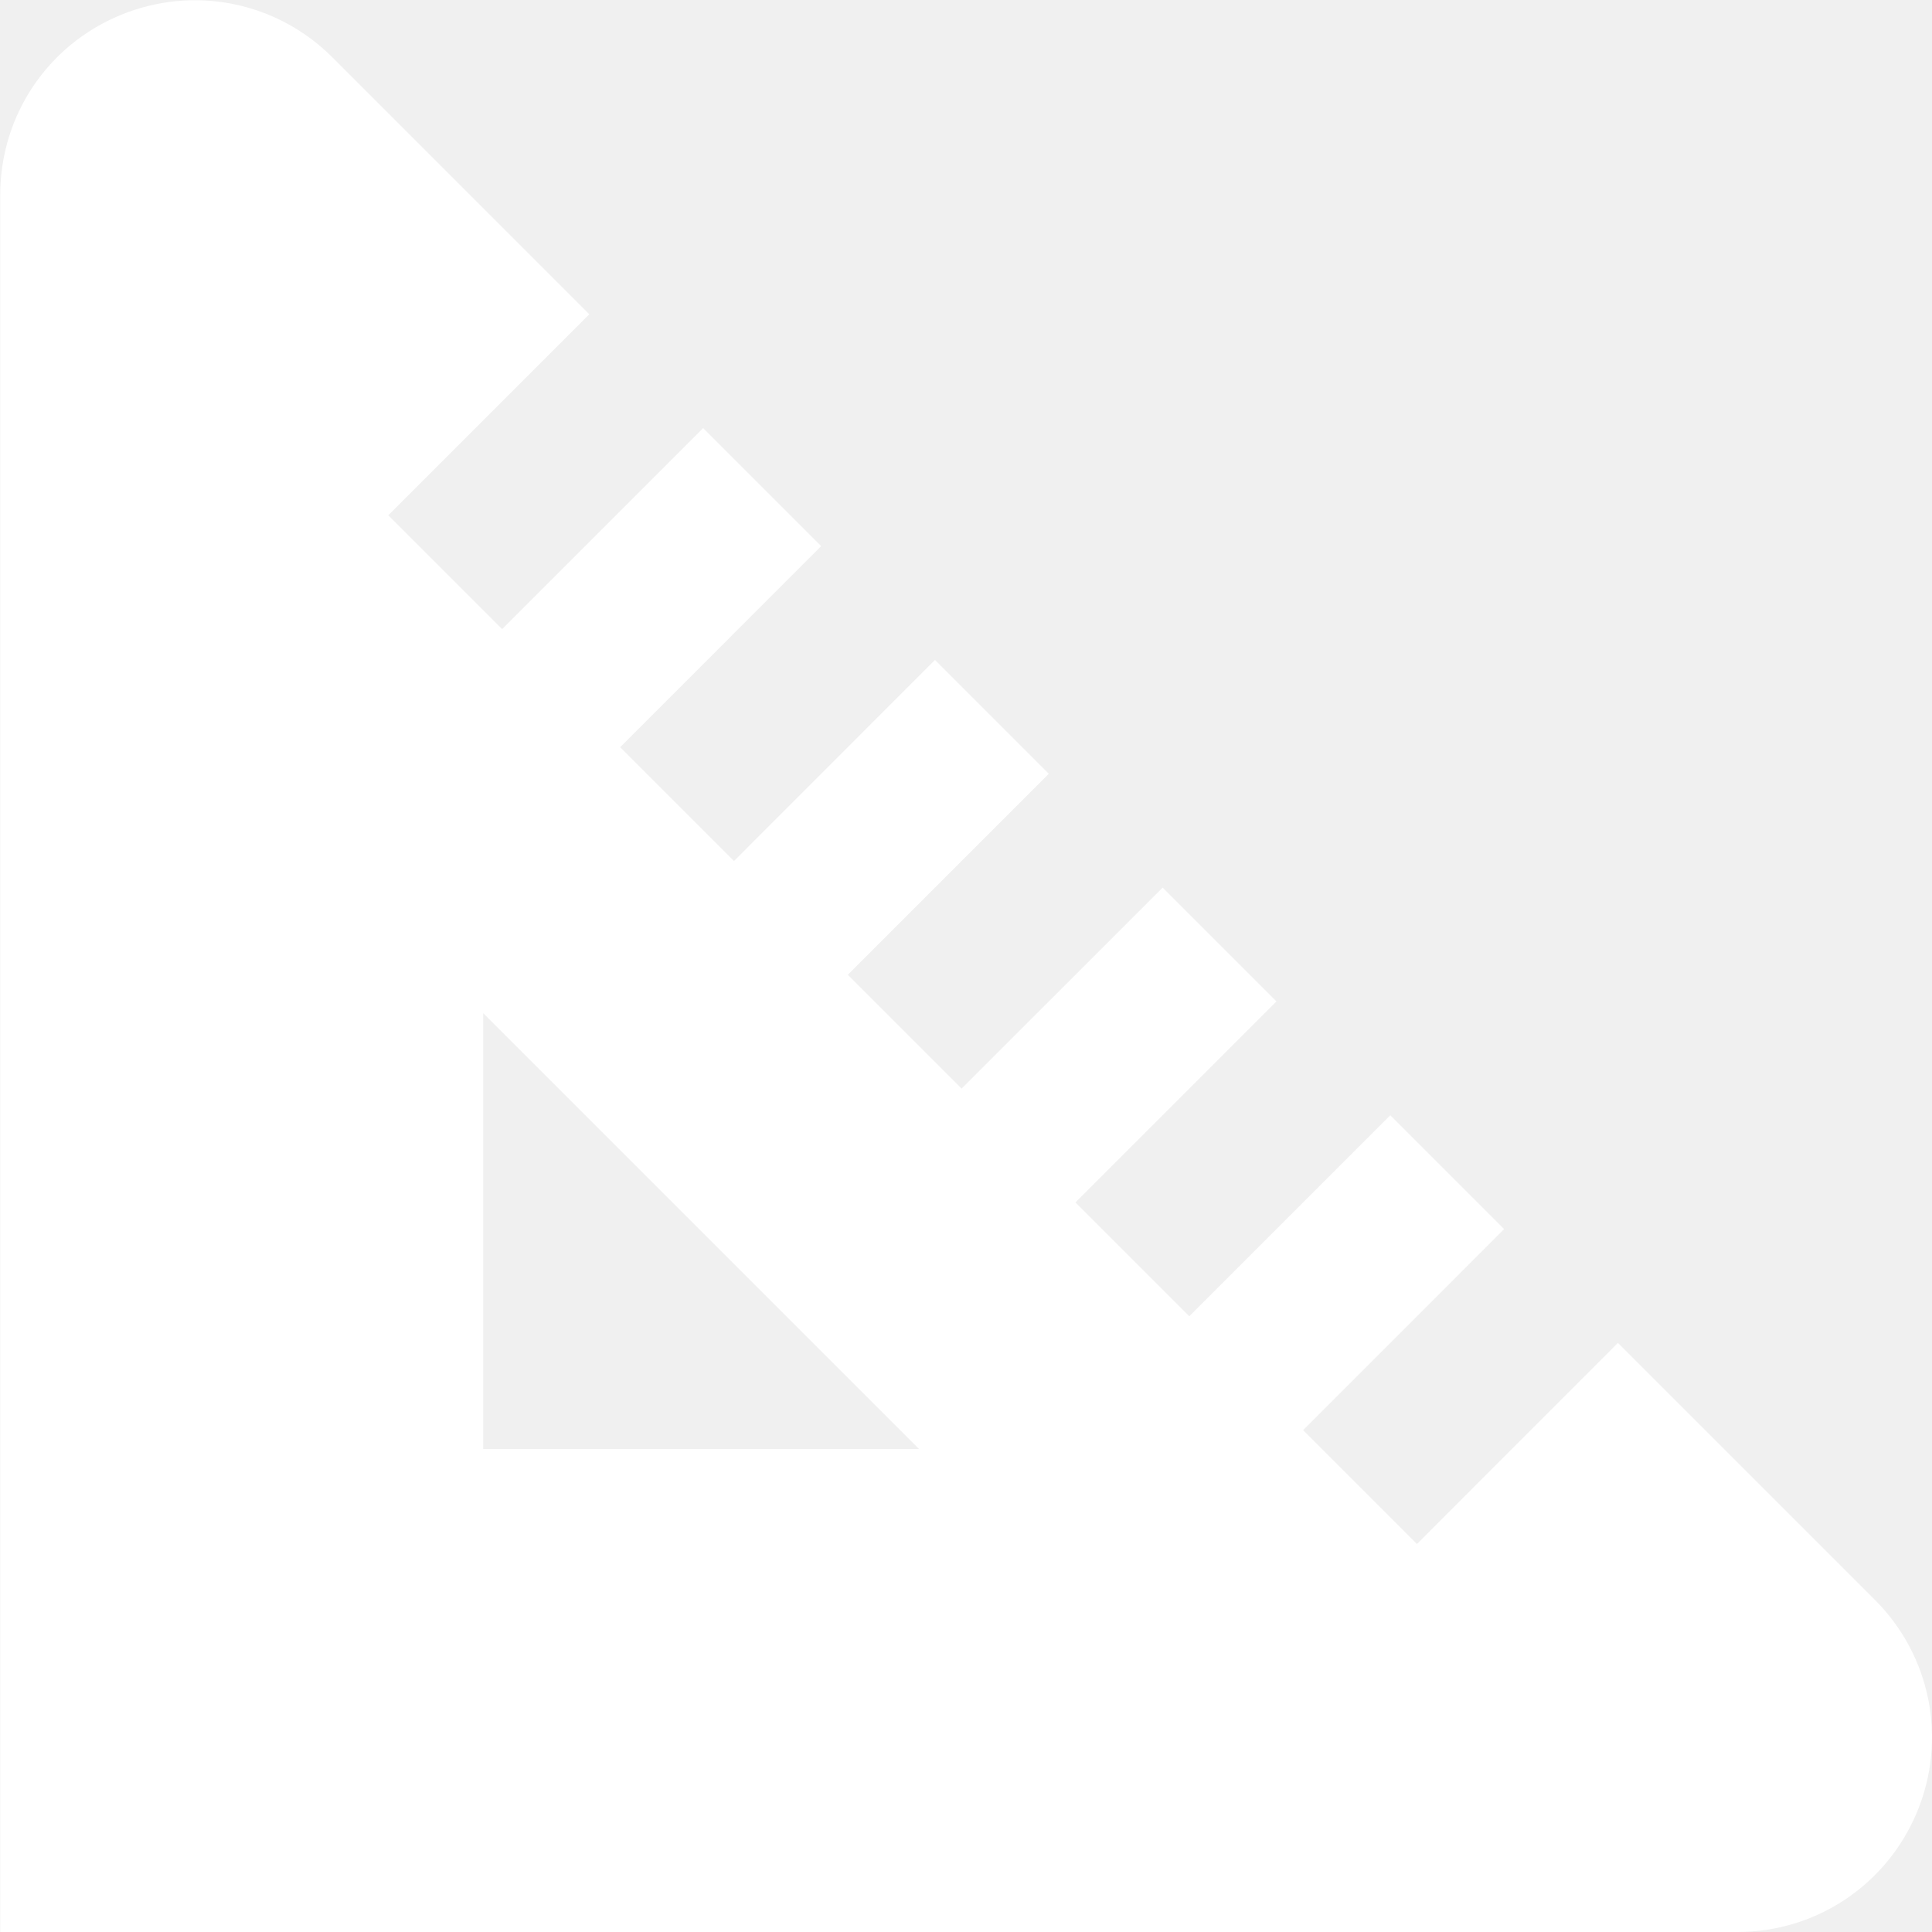
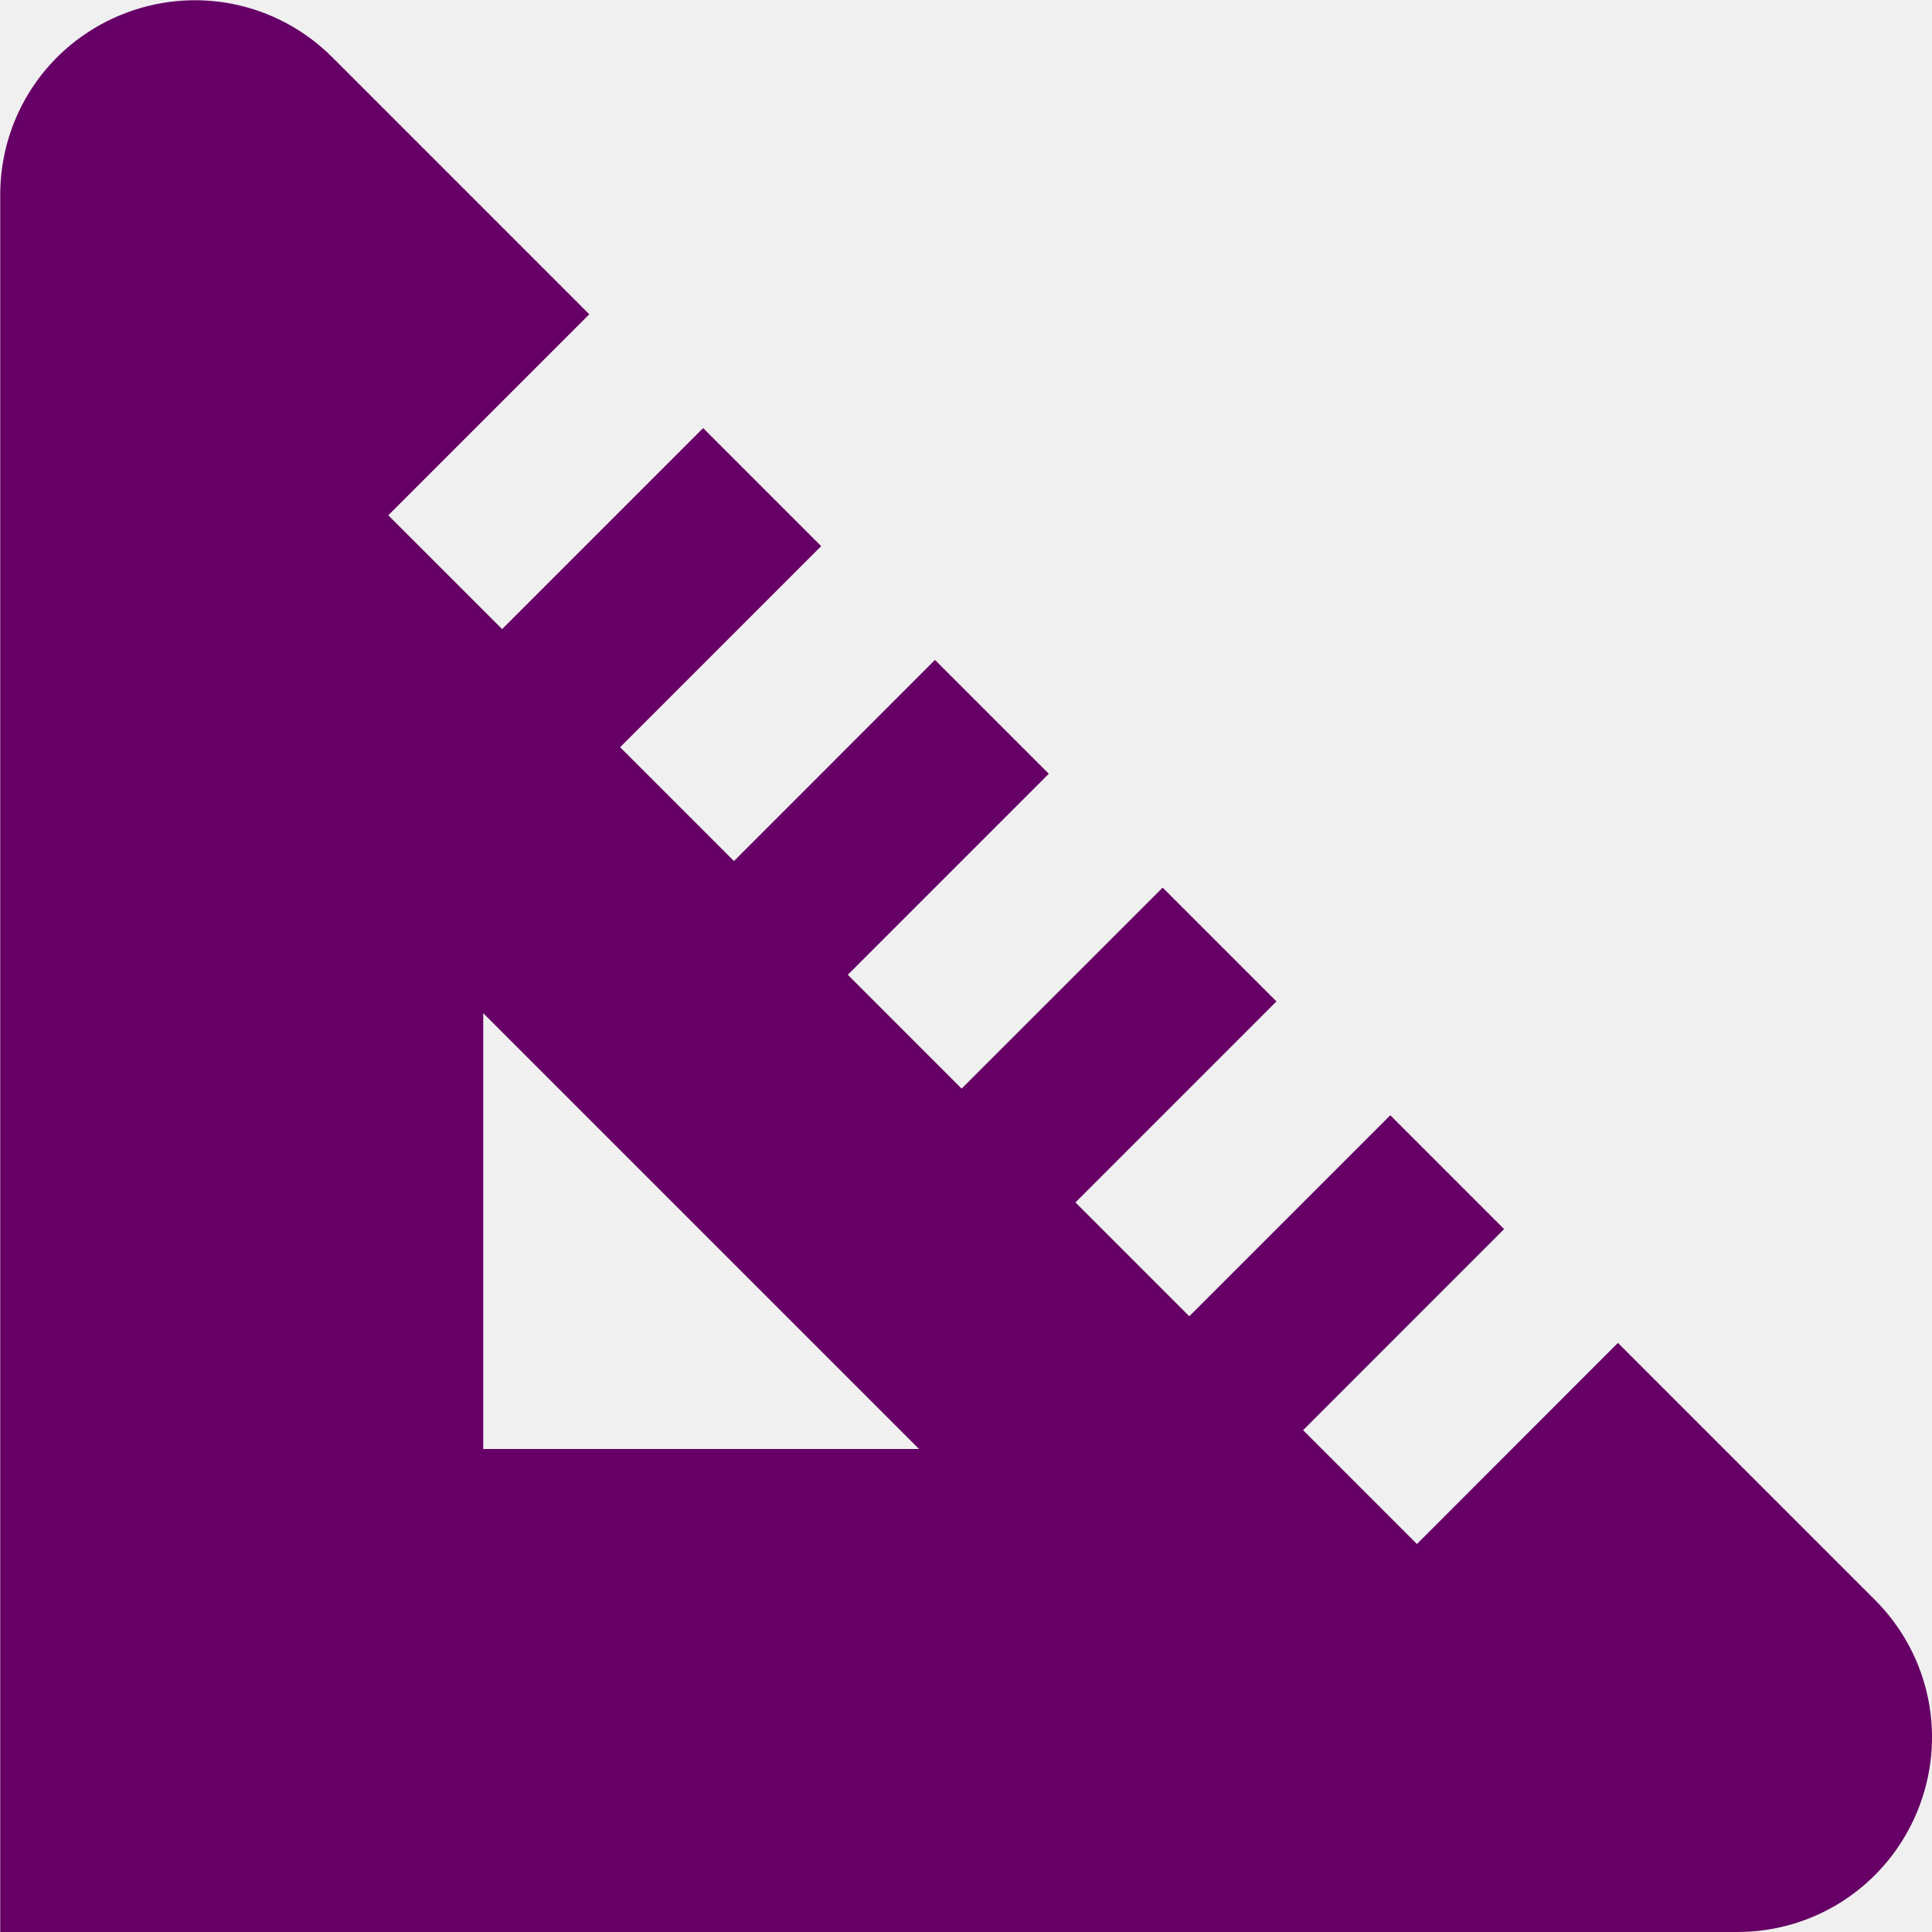
<svg xmlns="http://www.w3.org/2000/svg" width="52" height="52" viewBox="0 0 52 52" fill="none">
  <g id="Component 1" clip-path="url(#clip0_311_275)">
-     <path id="Vector" d="M50.463 43.06L43.547 36.144L38.137 41.557L35.073 38.493L40.483 33.081L37.42 30.017L32.01 35.427L28.946 32.363L34.356 26.953L31.293 23.89L25.882 29.3L22.819 26.236L28.229 20.826L25.165 17.762L19.755 23.175L16.691 20.111L22.102 14.699L18.925 11.522L13.515 16.932L10.451 13.869L15.861 8.459L8.946 1.543C7.442 0.039 5.202 -0.405 3.239 0.407C1.273 1.22 0.006 3.118 0.006 5.245V52H46.76C48.886 52 50.784 50.73 51.599 48.767C52.413 46.804 51.967 44.564 50.463 43.06ZM13.006 39V27.27L24.736 39H13.006Z" fill="white" />
+     <path id="Vector" d="M50.463 43.06L43.547 36.144L38.137 41.557L35.073 38.493L40.483 33.081L37.42 30.017L32.01 35.427L28.946 32.363L34.356 26.953L31.293 23.89L25.882 29.3L22.819 26.236L28.229 20.826L25.165 17.762L19.755 23.175L16.691 20.111L22.102 14.699L18.925 11.522L13.515 16.932L10.451 13.869L15.861 8.459L8.946 1.543C7.442 0.039 5.202 -0.405 3.239 0.407C1.273 1.22 0.006 3.118 0.006 5.245V52H46.76C48.886 52 50.784 50.73 51.599 48.767C52.413 46.804 51.967 44.564 50.463 43.06ZM13.006 39V27.27L24.736 39H13.006Z" fill="#660066" />
  </g>
  <defs>
    <clipPath id="clip0_311_275">
      <rect width="52" height="52" fill="white" />
    </clipPath>
  </defs>
</svg>
